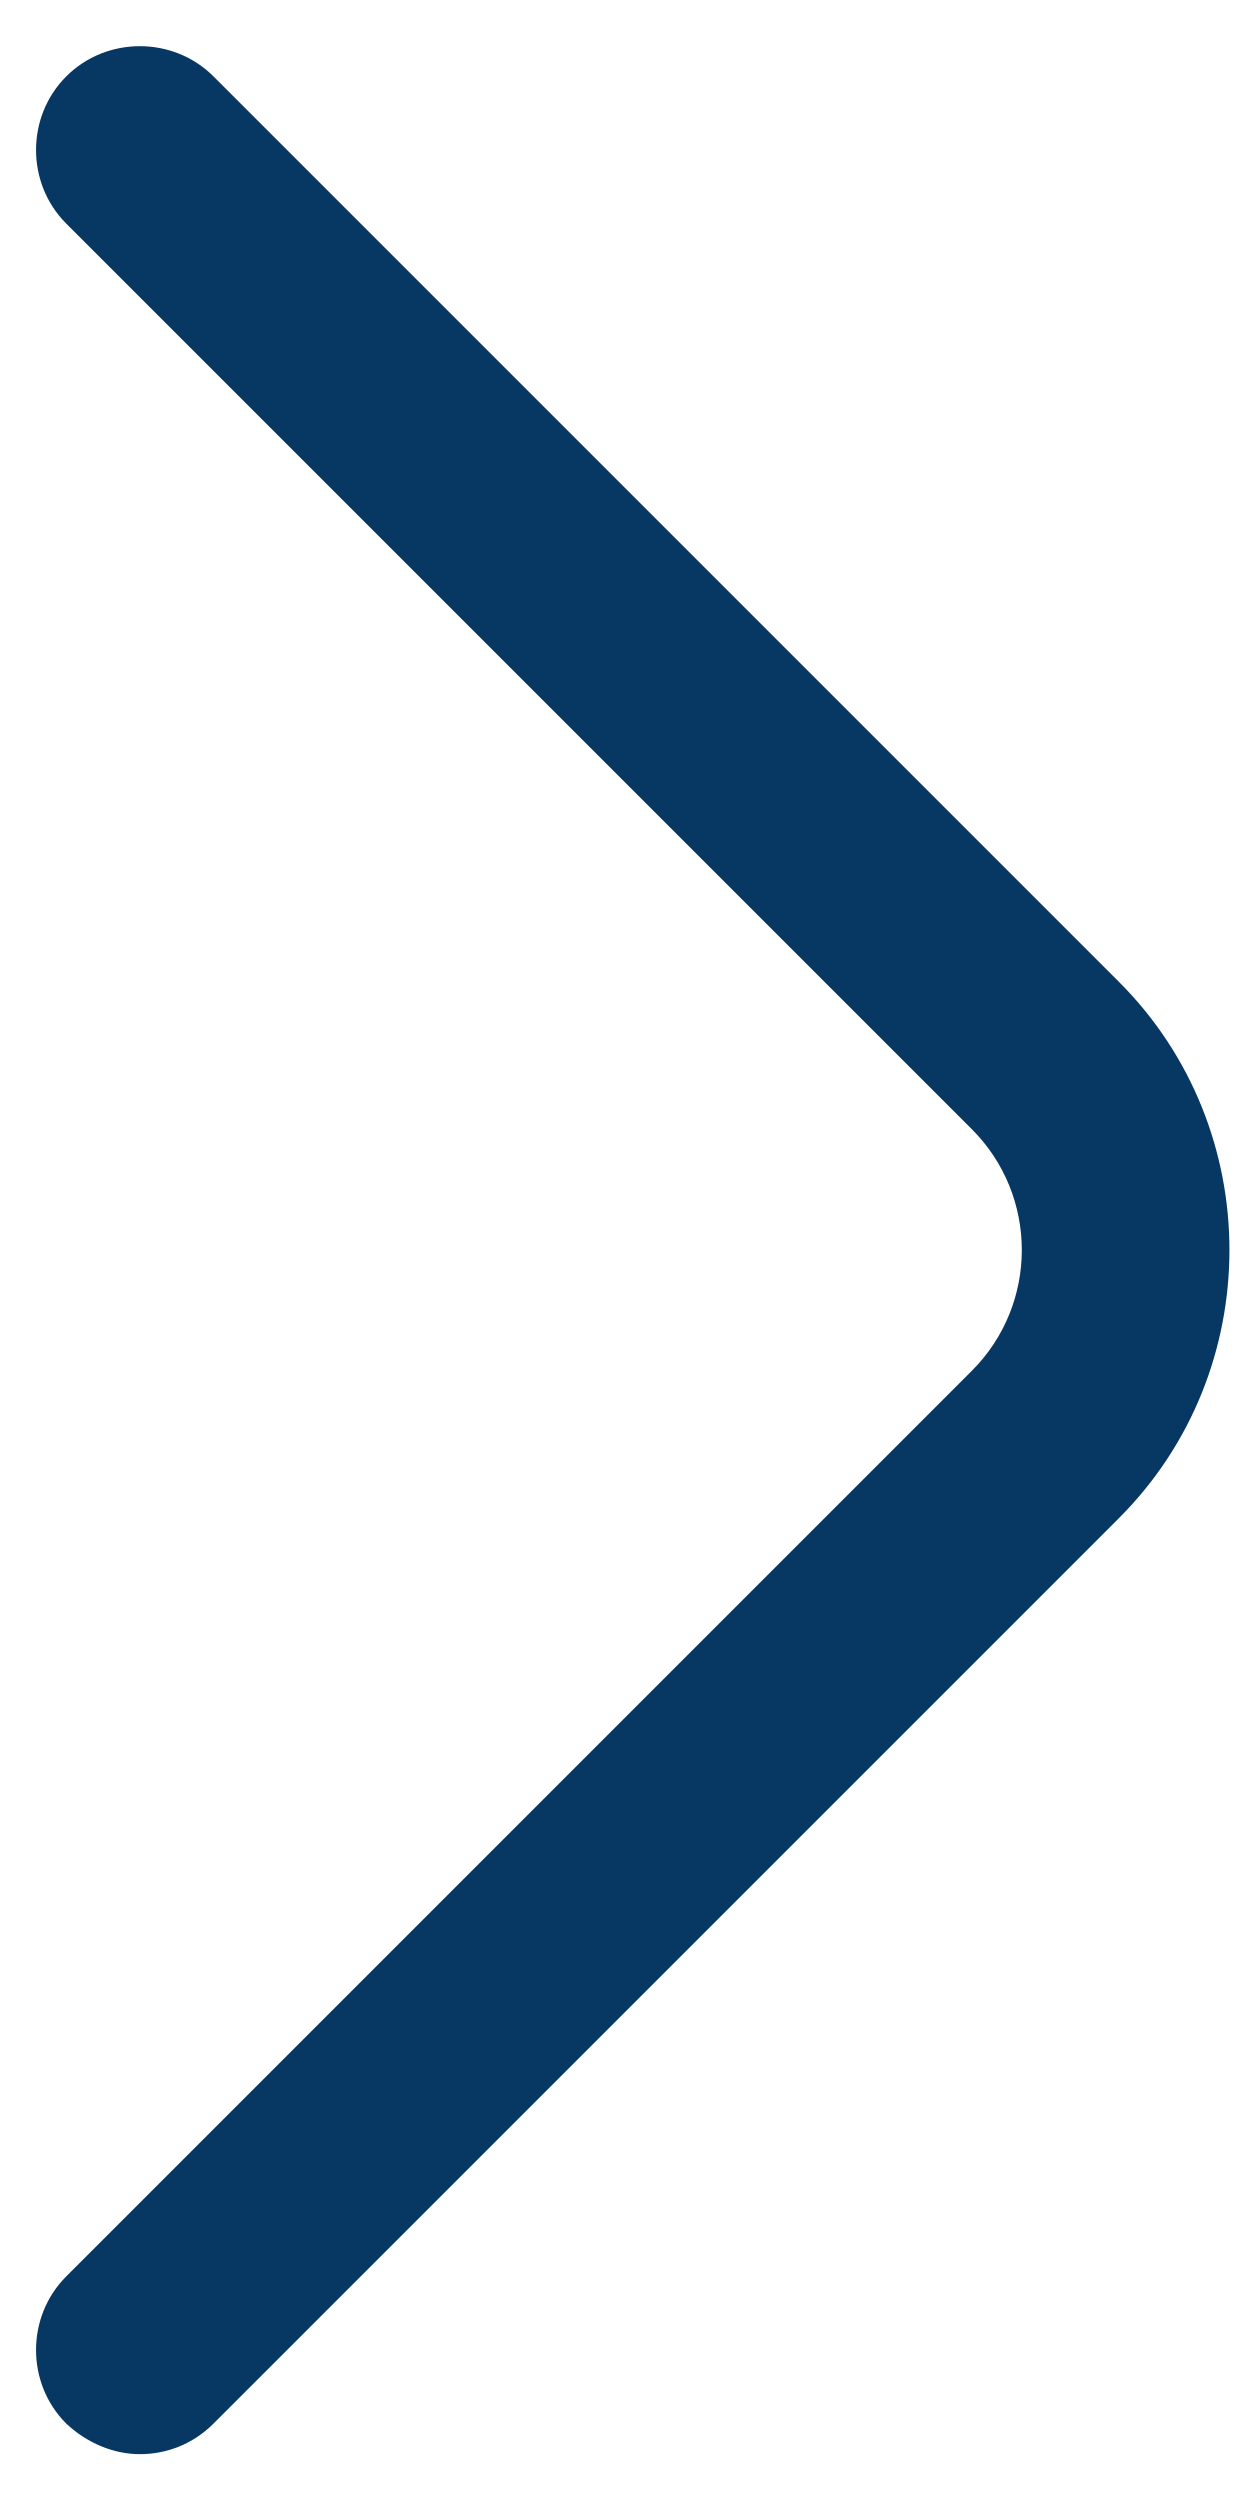
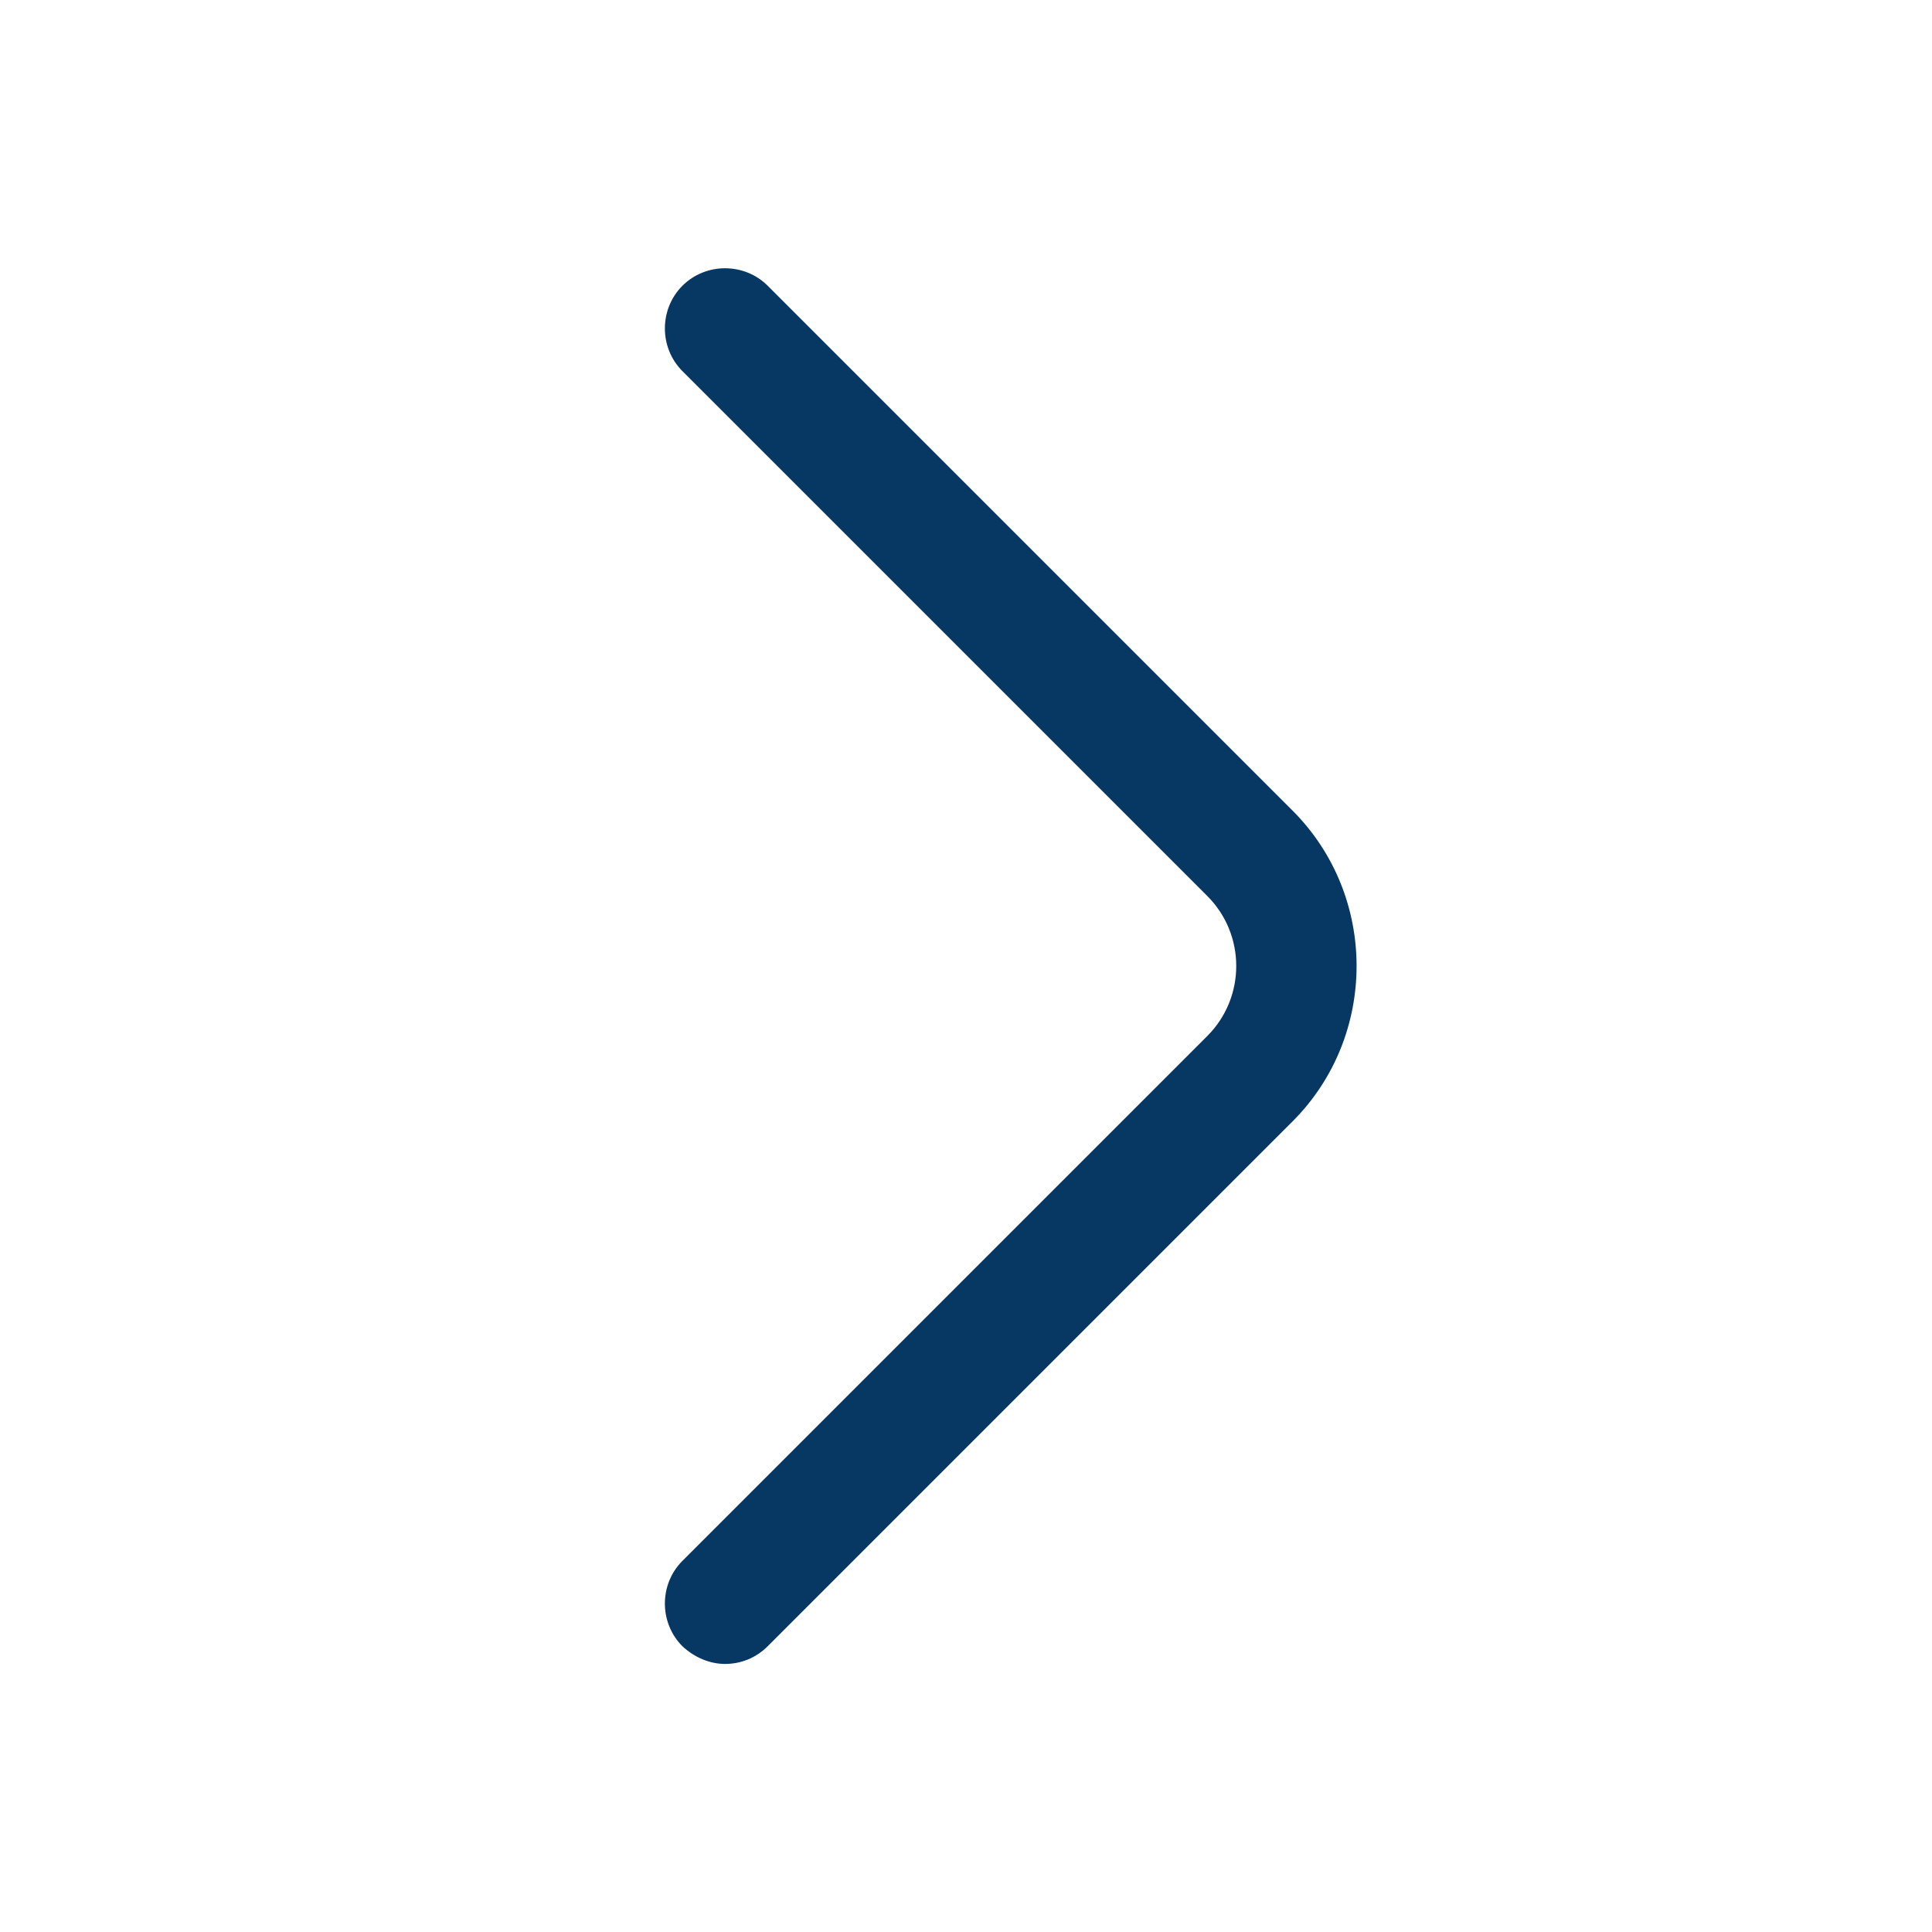
- <svg xmlns="http://www.w3.org/2000/svg" width="9" height="18" viewBox="0 0 9 18" fill="none">
-   <path d="M1.007 17.67C1.197 17.67 1.387 17.6 1.537 17.45L8.057 10.93C9.117 9.87 9.117 8.13 8.057 7.07L1.537 0.55C1.247 0.26 0.767 0.26 0.477 0.55C0.187 0.84 0.187 1.32 0.477 1.61L6.997 8.13C7.477 8.61 7.477 9.39 6.997 9.87L0.477 16.39C0.187 16.68 0.187 17.16 0.477 17.45C0.627 17.59 0.817 17.67 1.007 17.67Z" fill="#073763" />
+ <svg xmlns="http://www.w3.org/2000/svg" width="24" height="24" viewBox="0 0 24 24" fill="none">
+   <path d="M9.007 20.67C9.197 20.67 9.387 20.6 9.537 20.45L16.057 13.93C17.117 12.87 17.117 11.13 16.057 10.07L9.537 3.55C9.247 3.26 8.767 3.26 8.477 3.55C8.187 3.84 8.187 4.32 8.477 4.61L14.997 11.13C15.477 11.61 15.477 12.39 14.997 12.87L8.477 19.39C8.187 19.68 8.187 20.16 8.477 20.45C8.627 20.59 8.817 20.67 9.007 20.67Z" fill="#073763" />
</svg>
